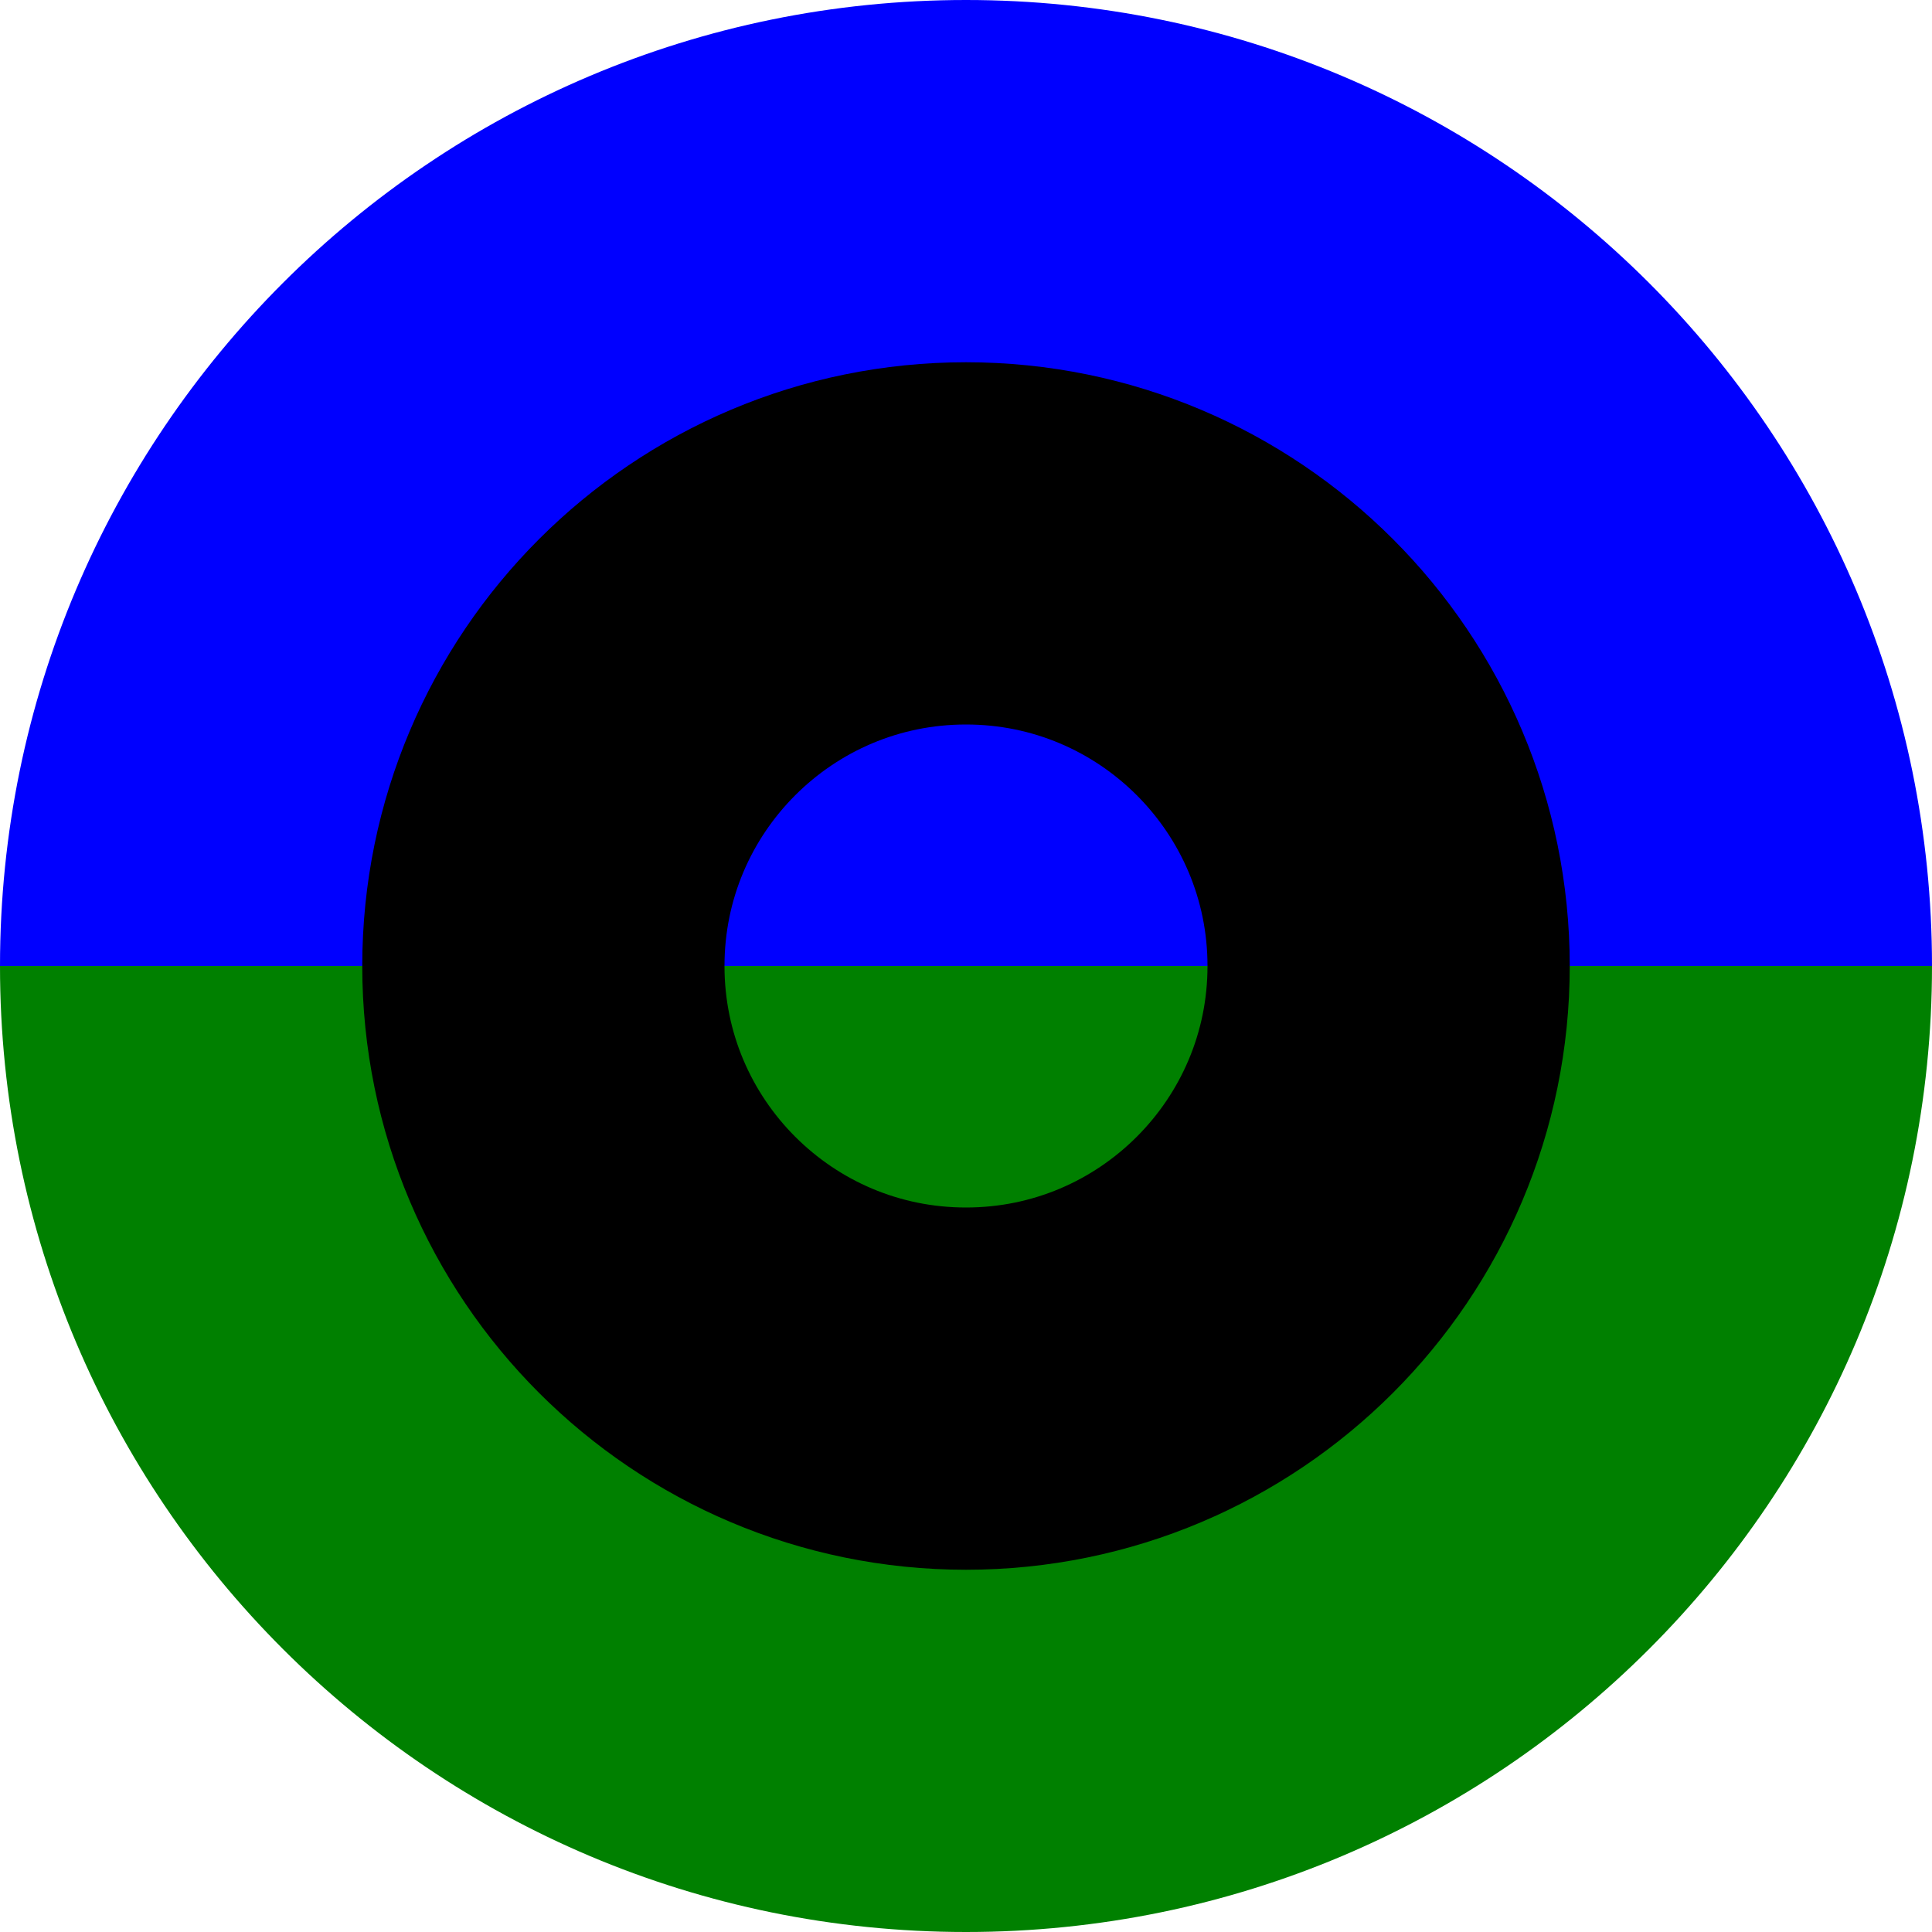
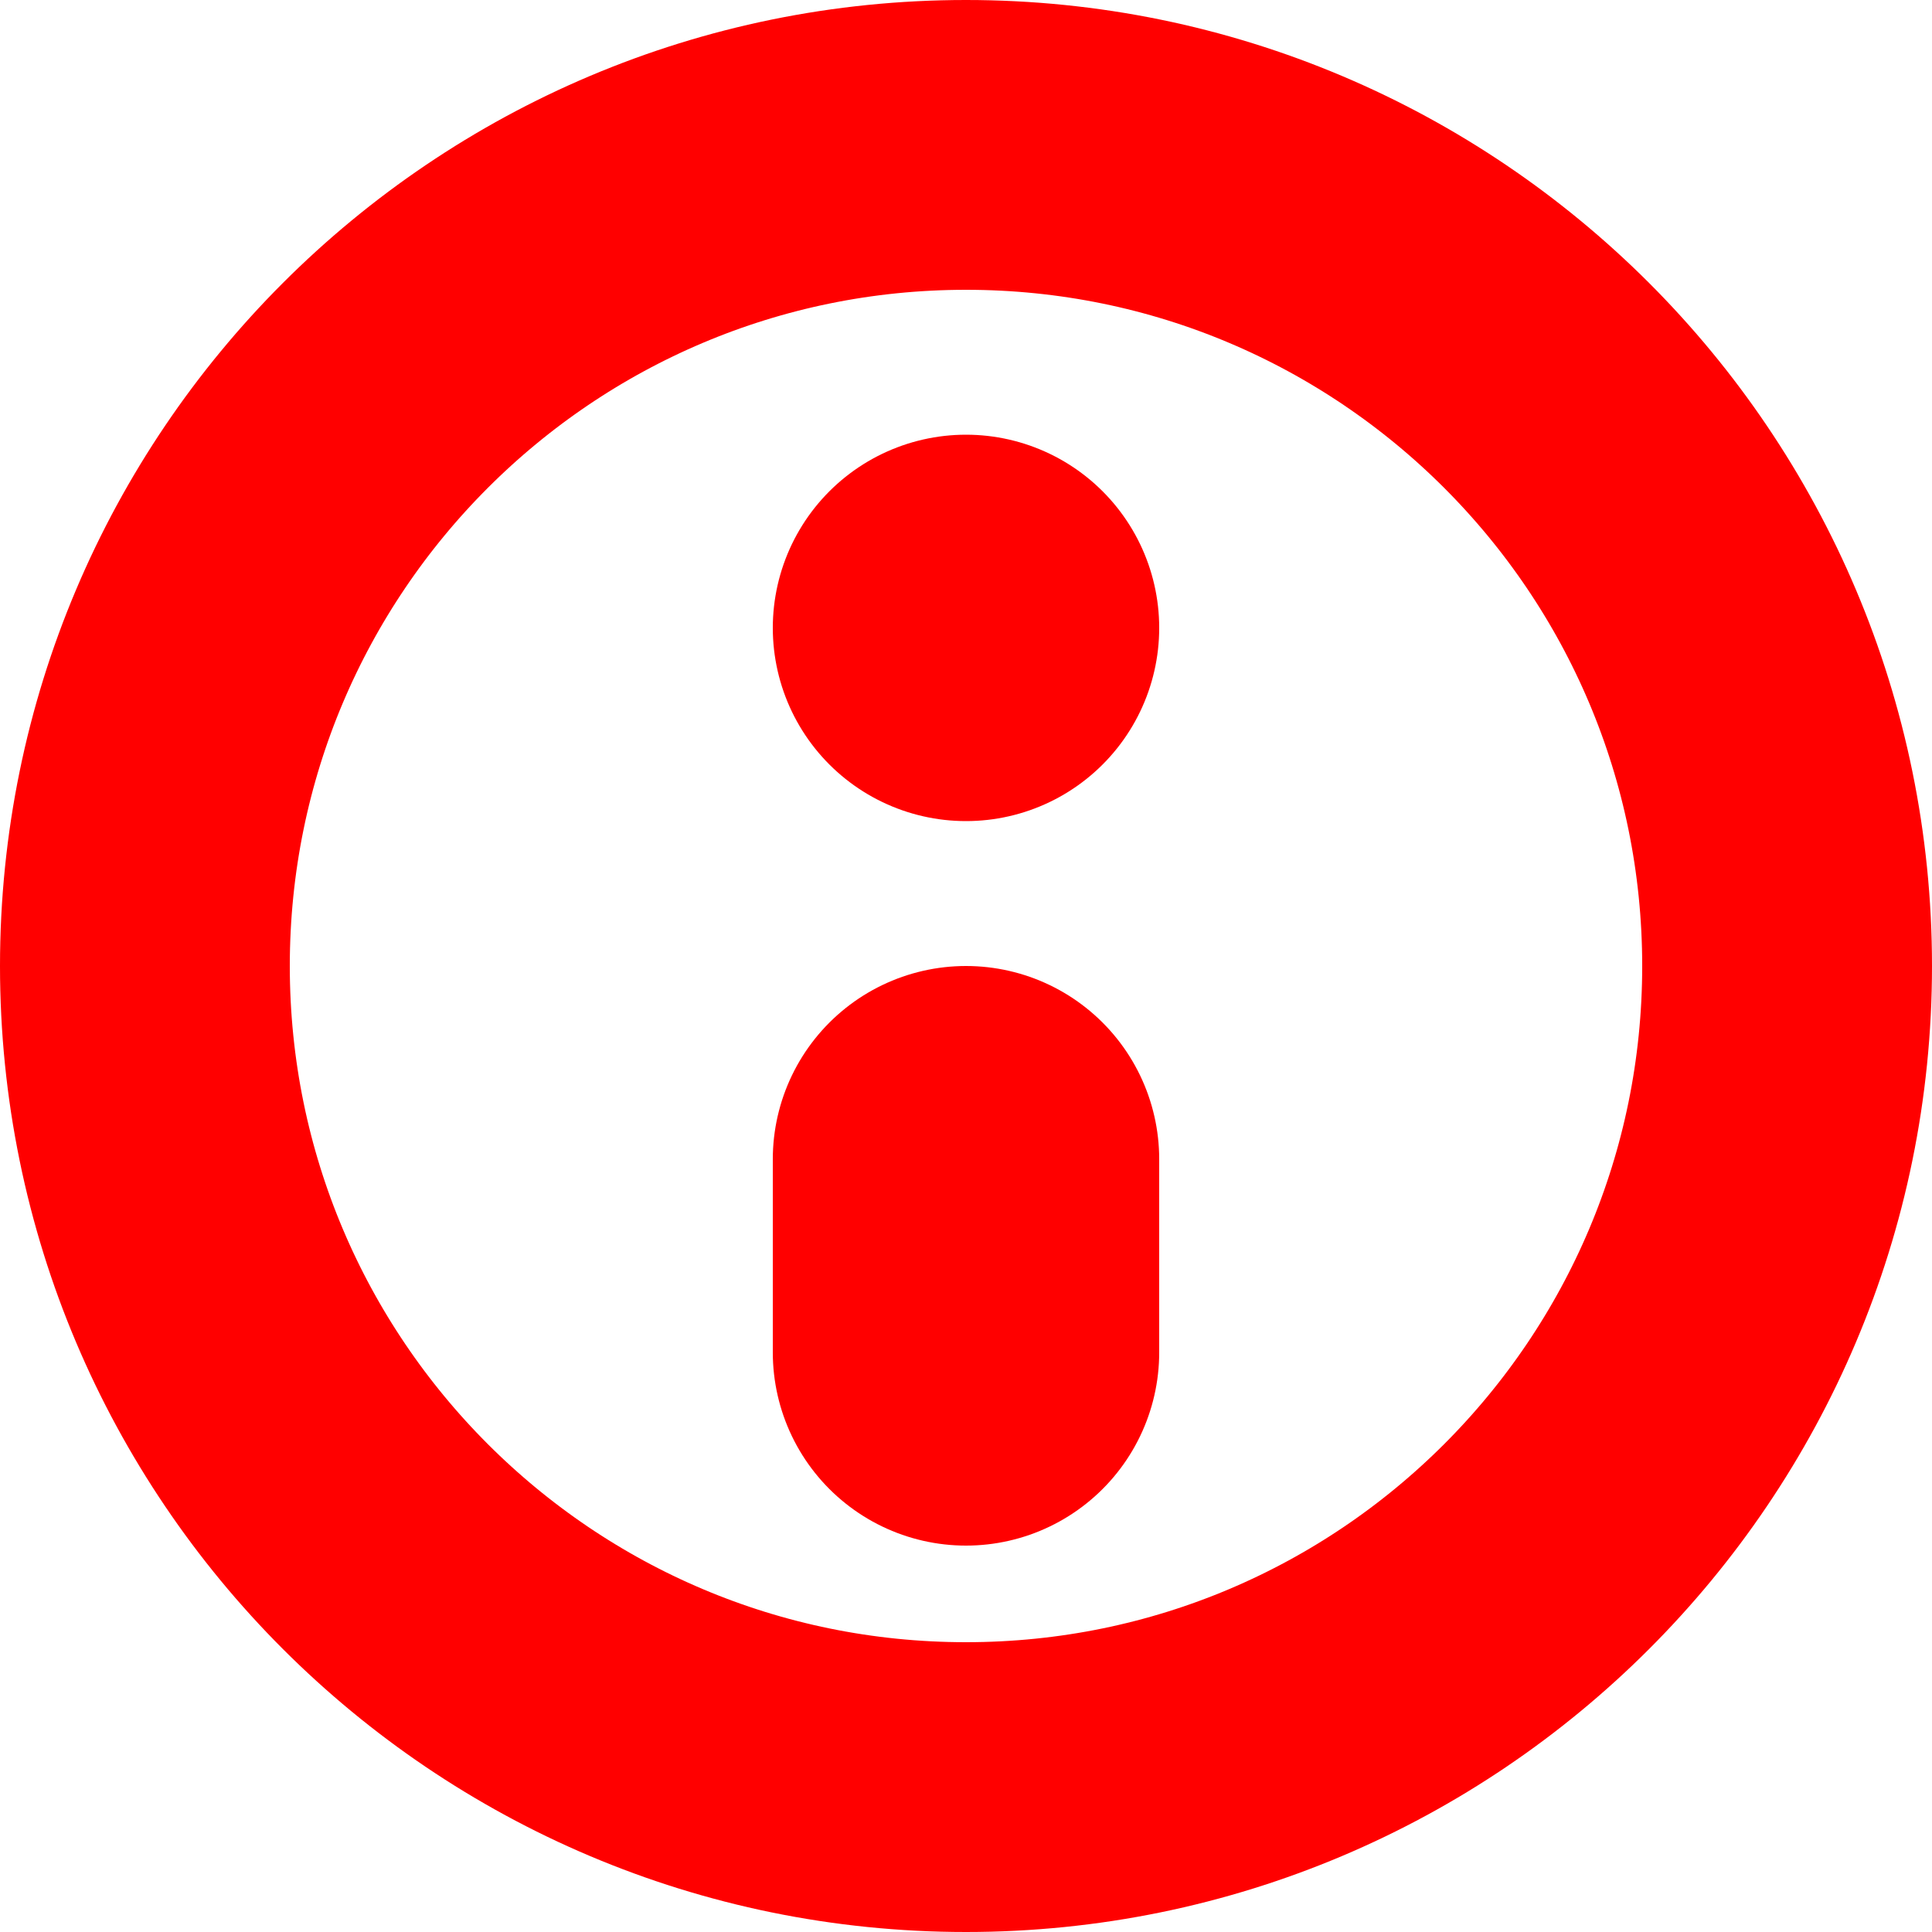
- <svg xmlns="http://www.w3.org/2000/svg" width="16px" height="16px">
-   <path d="M 0 8 A 8 8 0 0 1 16 8" fill="blue" />
-   <path d="M 0 8 A 8 8 0 0 0 16 8" fill="green" />
-   <circle cx="8" cy="8" r="3.5" fill="transparent" stroke="black" stroke-width="3" />
+ <svg xmlns="http://www.w3.org/2000/svg" width="17px" height="17px" viewBox="0 0 20 20">
+   <g stroke="red" stroke-width="3" stroke-linecap="round" fill="none">
+     <circle cx="10" cy="10" r="8.5" />
+     <line x1="10" y1="12" x2="10" y2="14" stroke-width="4" />
+     <line x1="10" y1="6.5" x2="10" y2="6.5" stroke-width="4" />
+   </g>
</svg>
